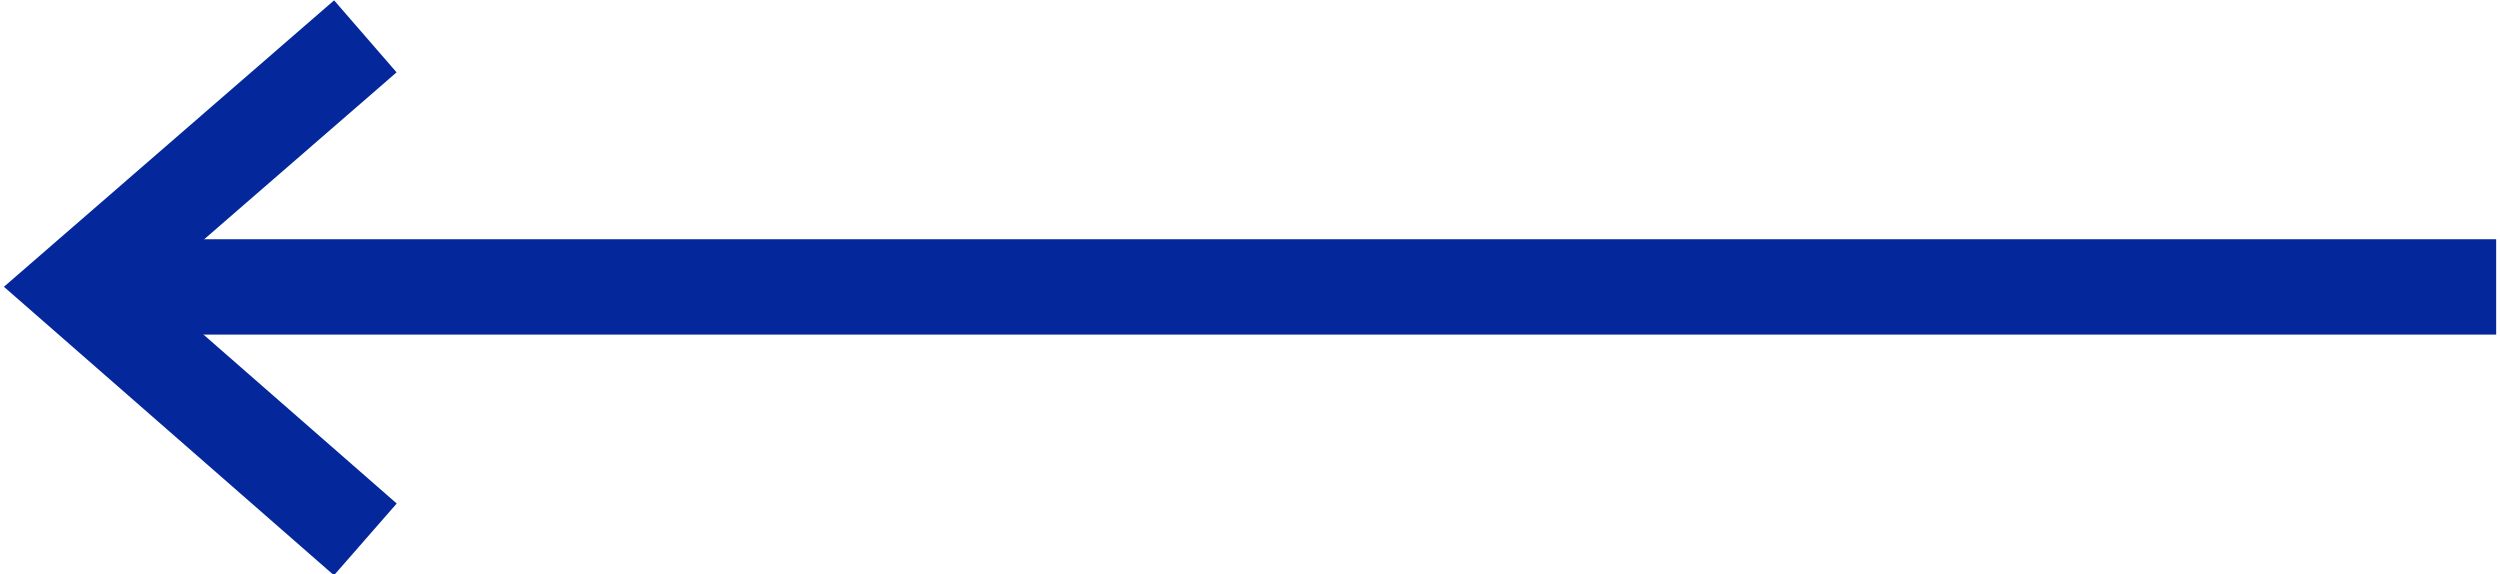
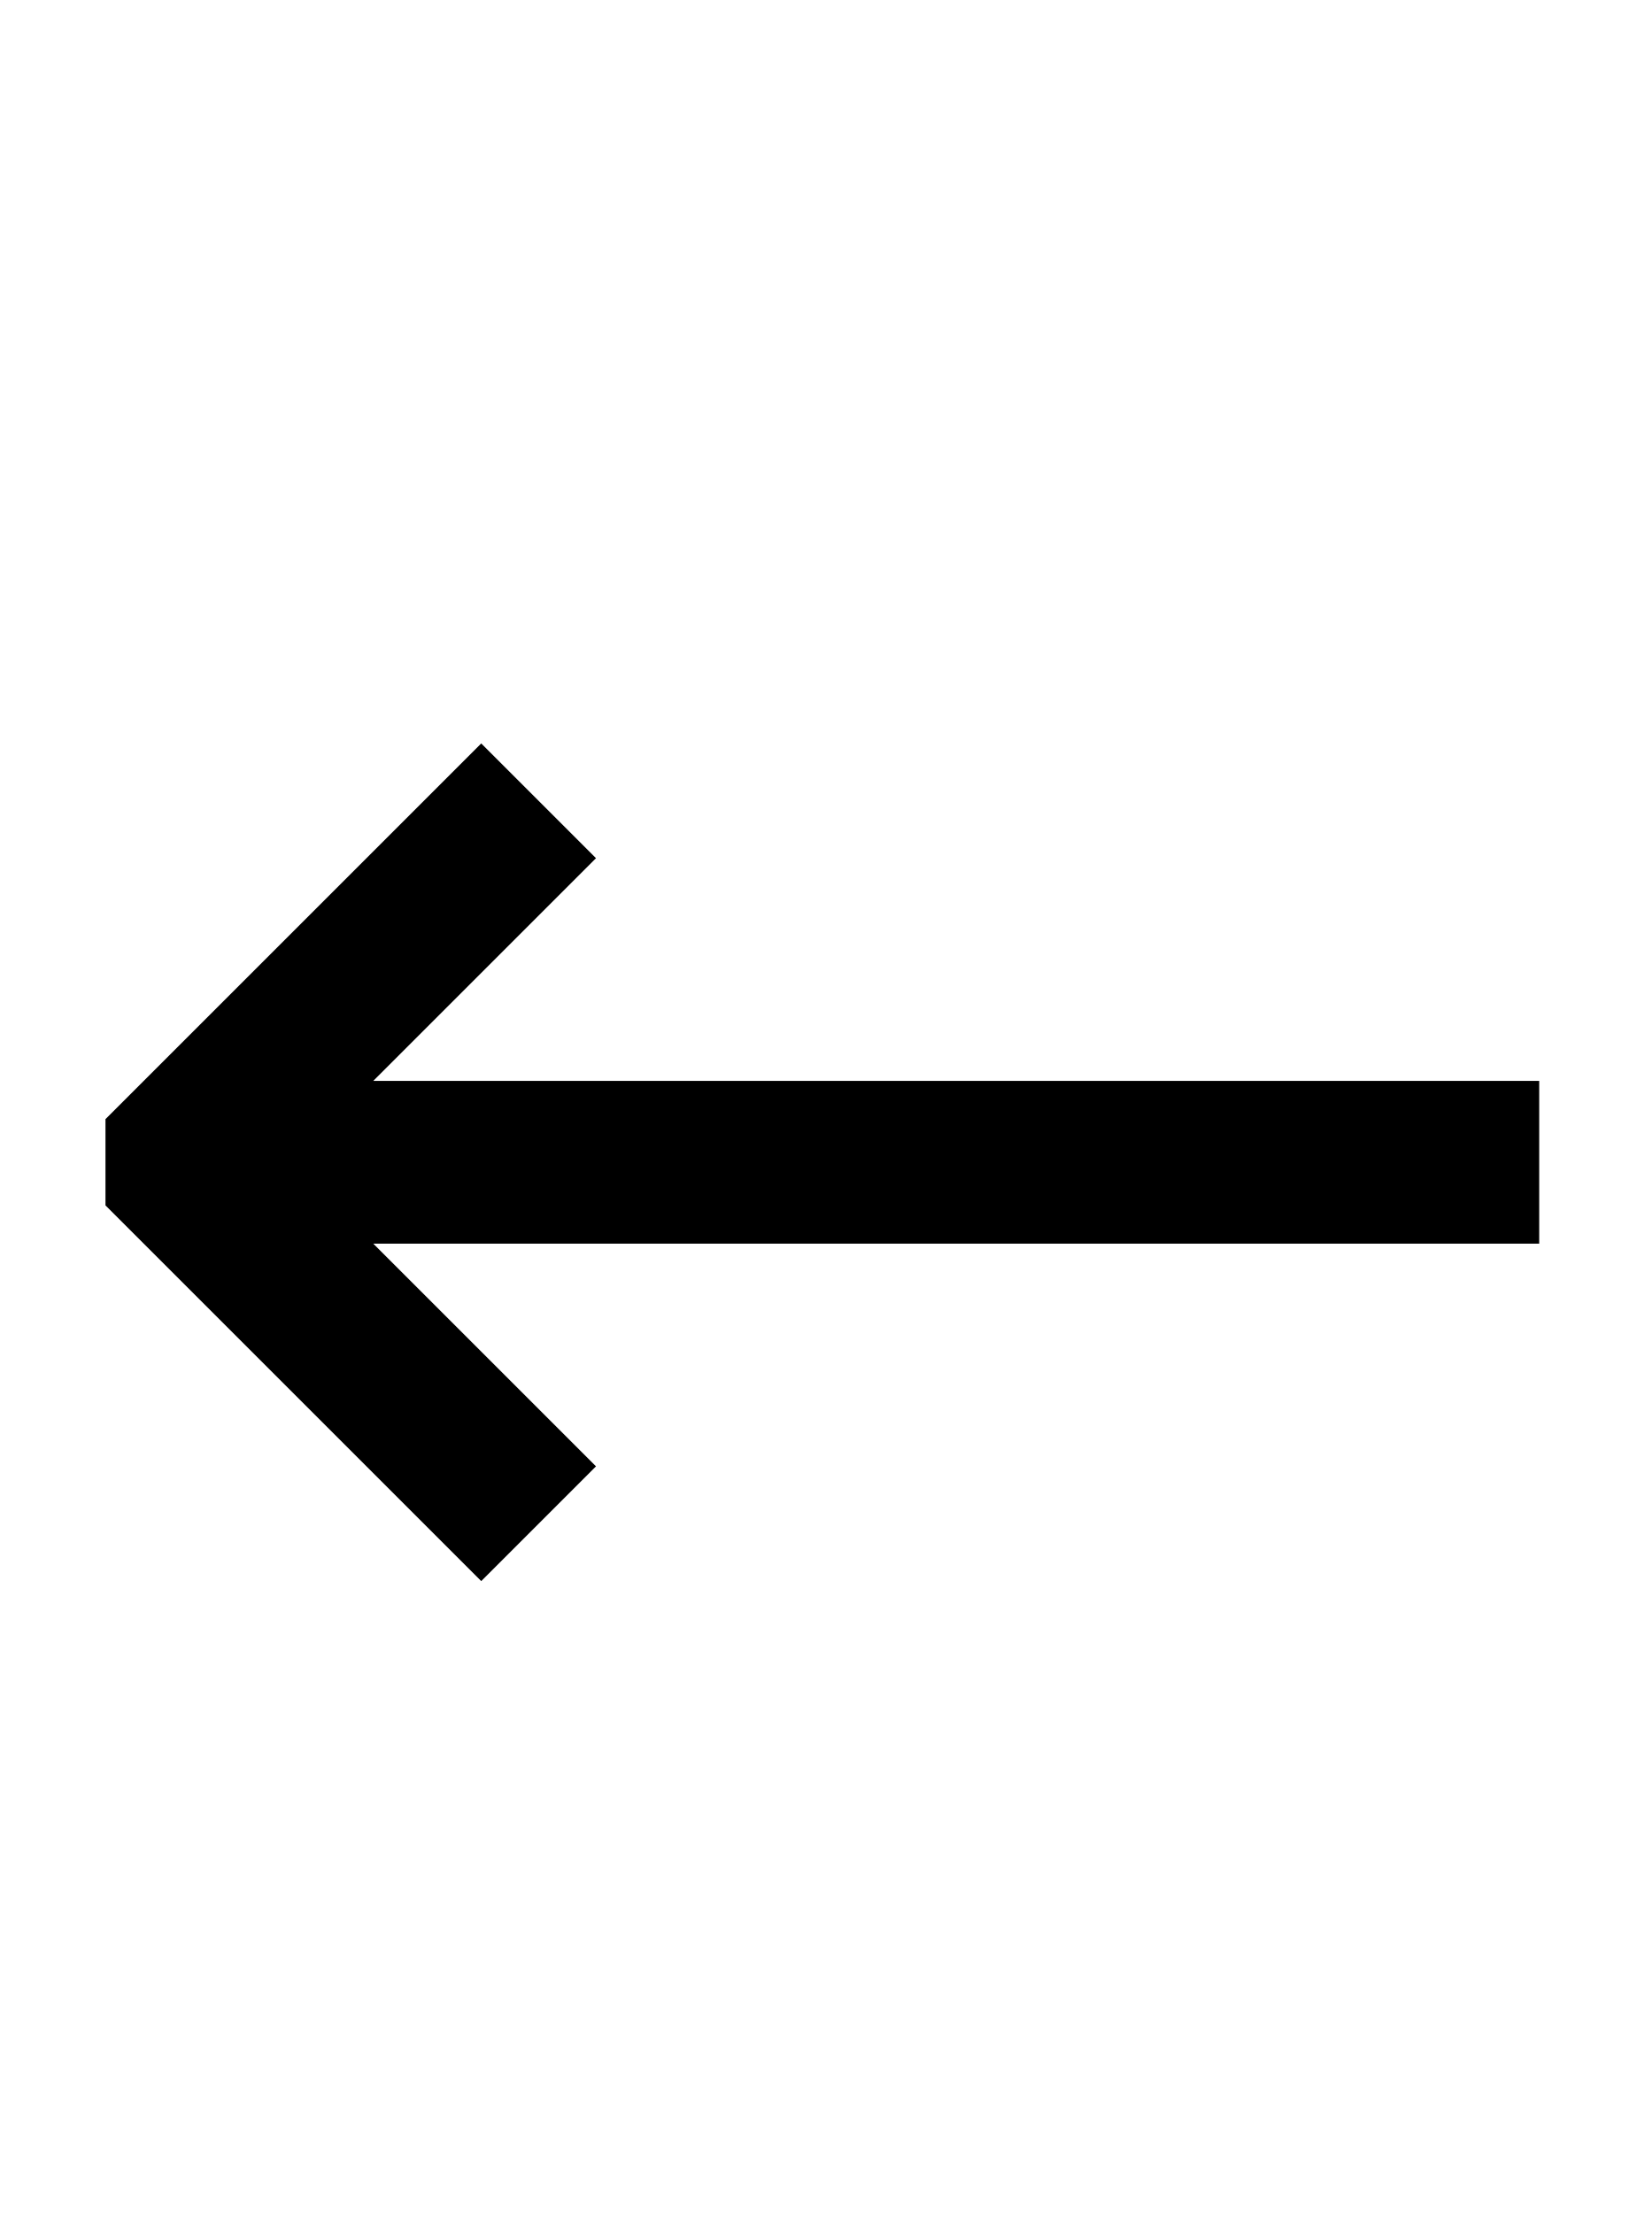
- <svg xmlns="http://www.w3.org/2000/svg" version="1.1" id="Calque_1" x="0px" y="0px" viewBox="0 0 130.7 30" style="enable-background:new 0 0 130.7 30;" xml:space="preserve">
-   <style type="text/css">
- 	.st0{fill:none;stroke:#04289C;stroke-width:4.985;stroke-miterlimit:9.969;}
- </style>
-   <line class="st0" x1="4" y1="15" x2="130.5" y2="15" />
-   <polyline class="st0" points="19.1,1.9 4,15 19.1,28.2 " />
+ <svg xmlns="http://www.w3.org/2000/svg" id="Calque_1" data-name="Calque 1" viewBox="0 0 60.7 81.36">
+   <defs>
+     <style>
+       .cls-1 {
+         font-family: Uncut-Sans-VF-Regular, 'Uncut Sans VF';
+         font-size: 72px;
+         font-variation-settings: 'wght' 400, 'slnt' 0;
+       }
+     </style>
+   </defs>
+   <text class="cls-1" transform="translate(60.69 20.16) rotate(-180)">
+     <tspan x="0" y="0">→</tspan>
+   </text>
</svg>
